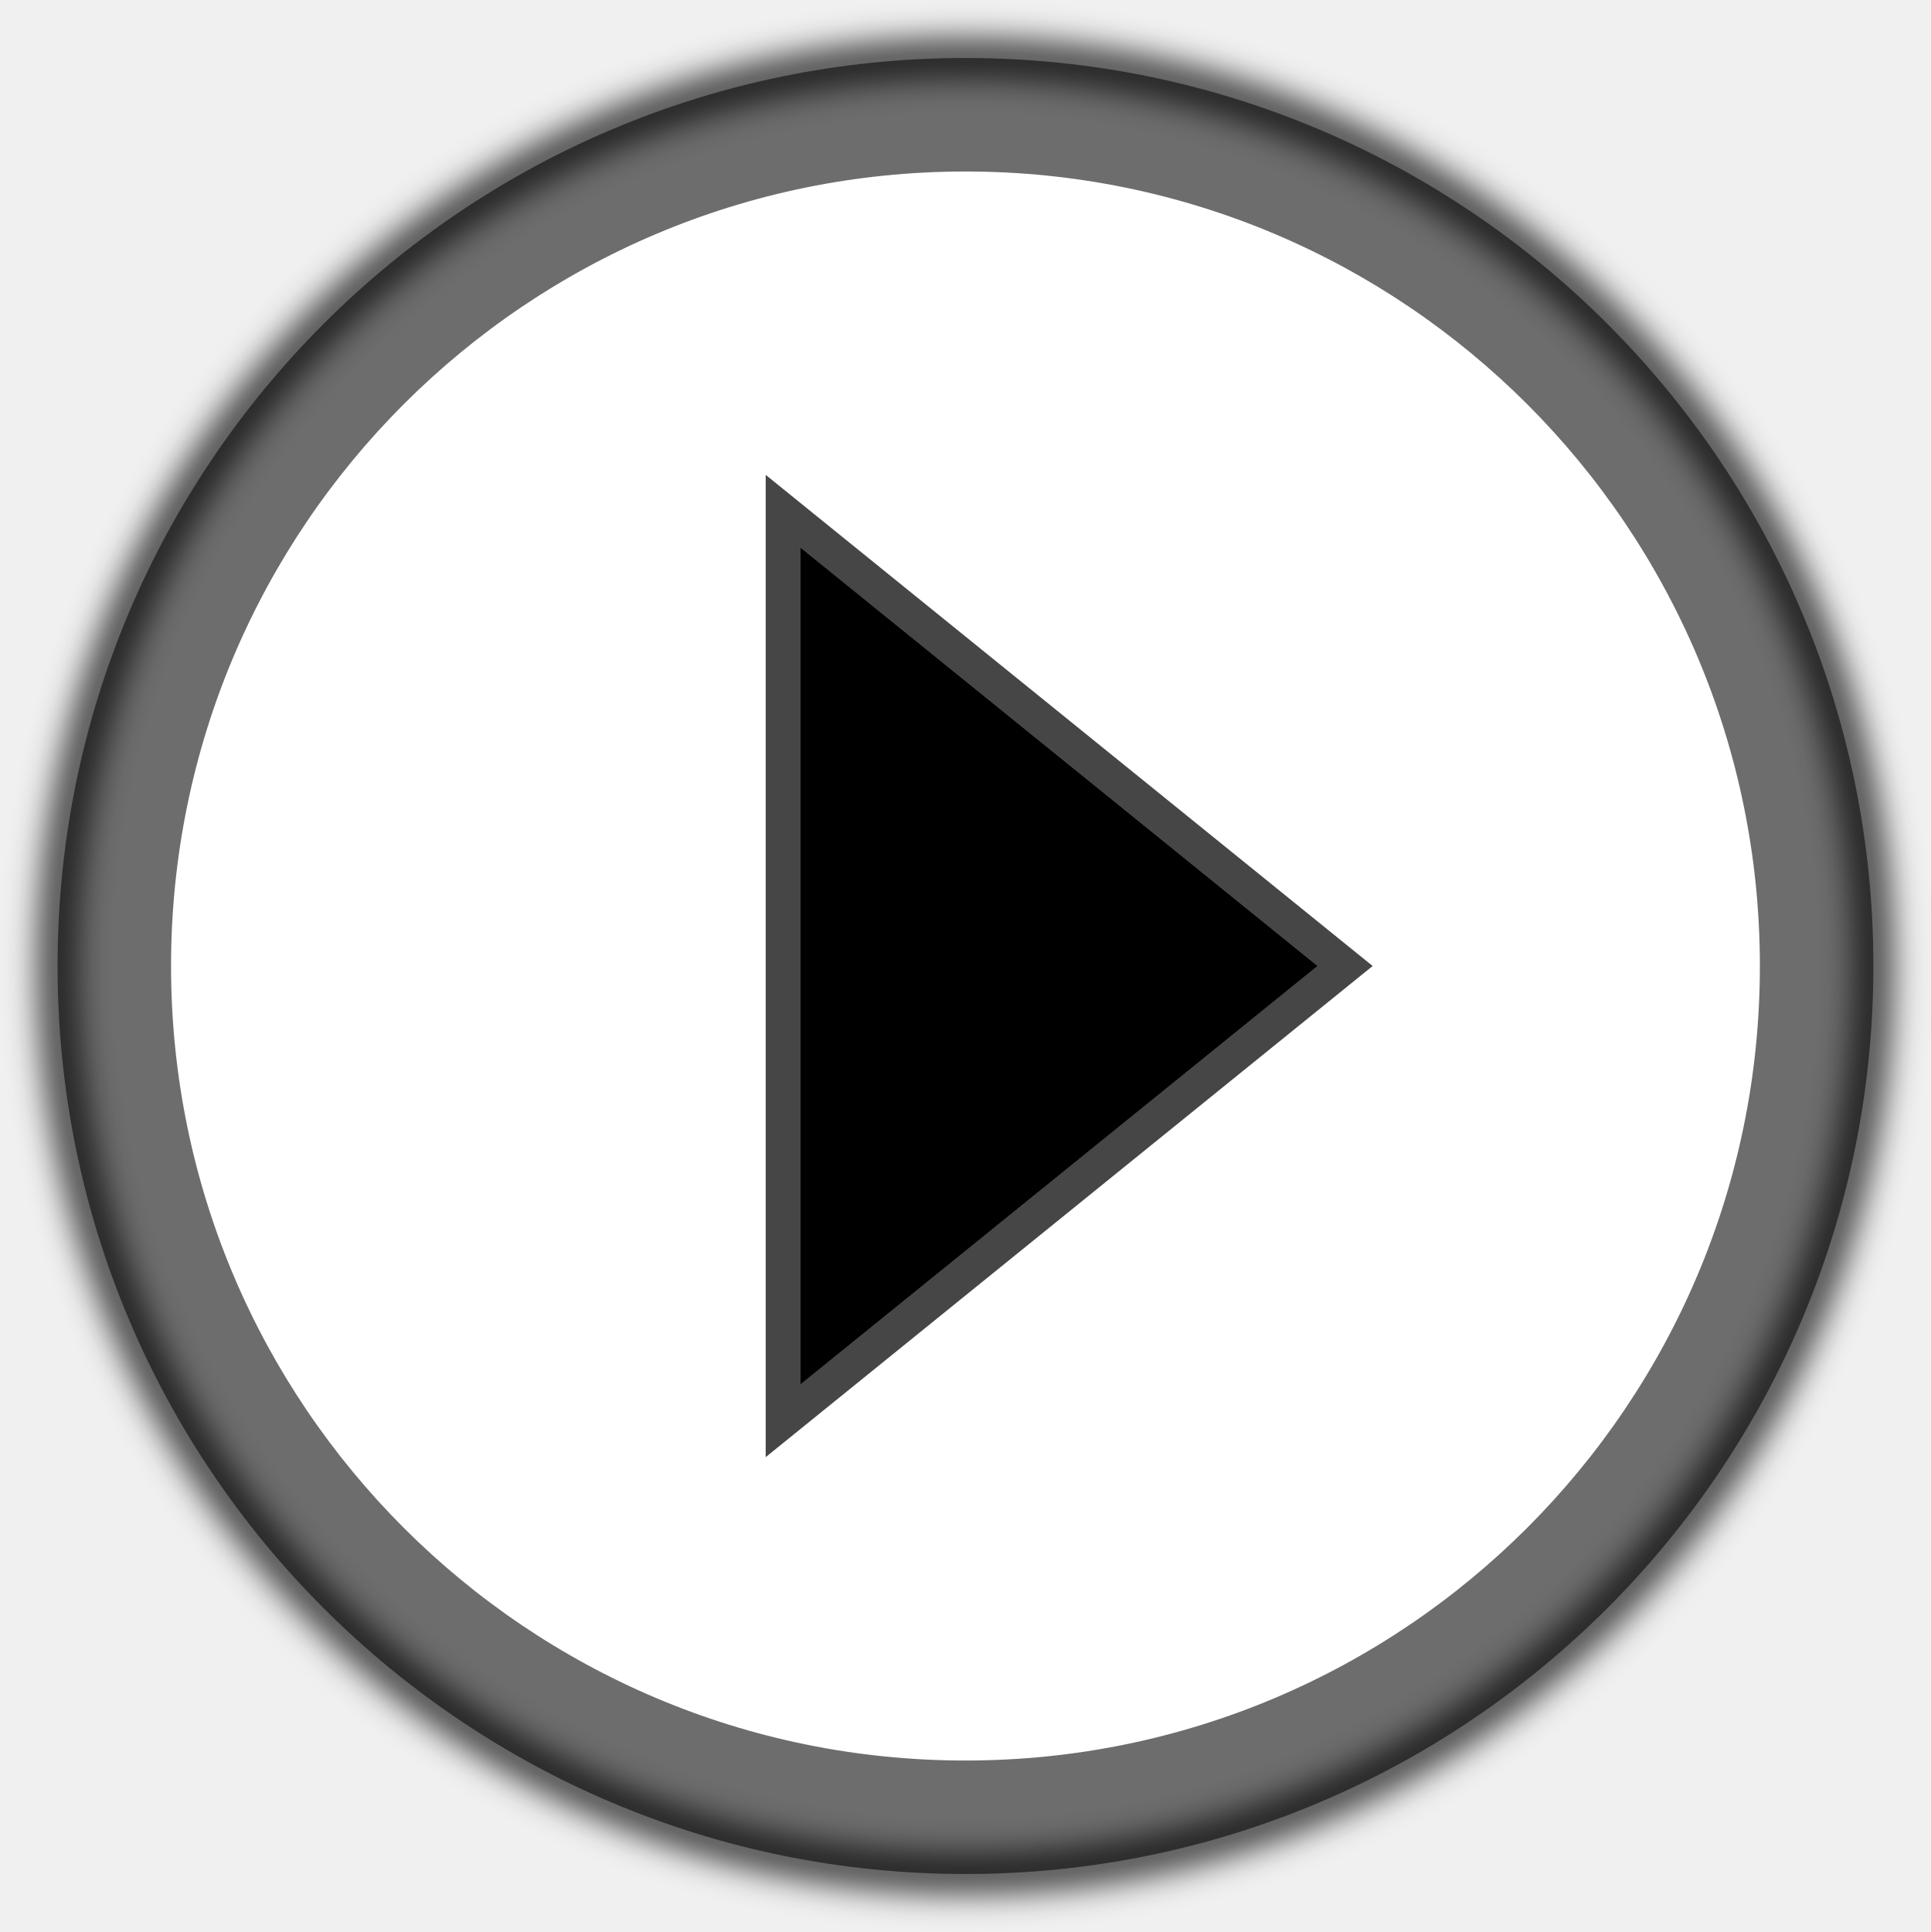
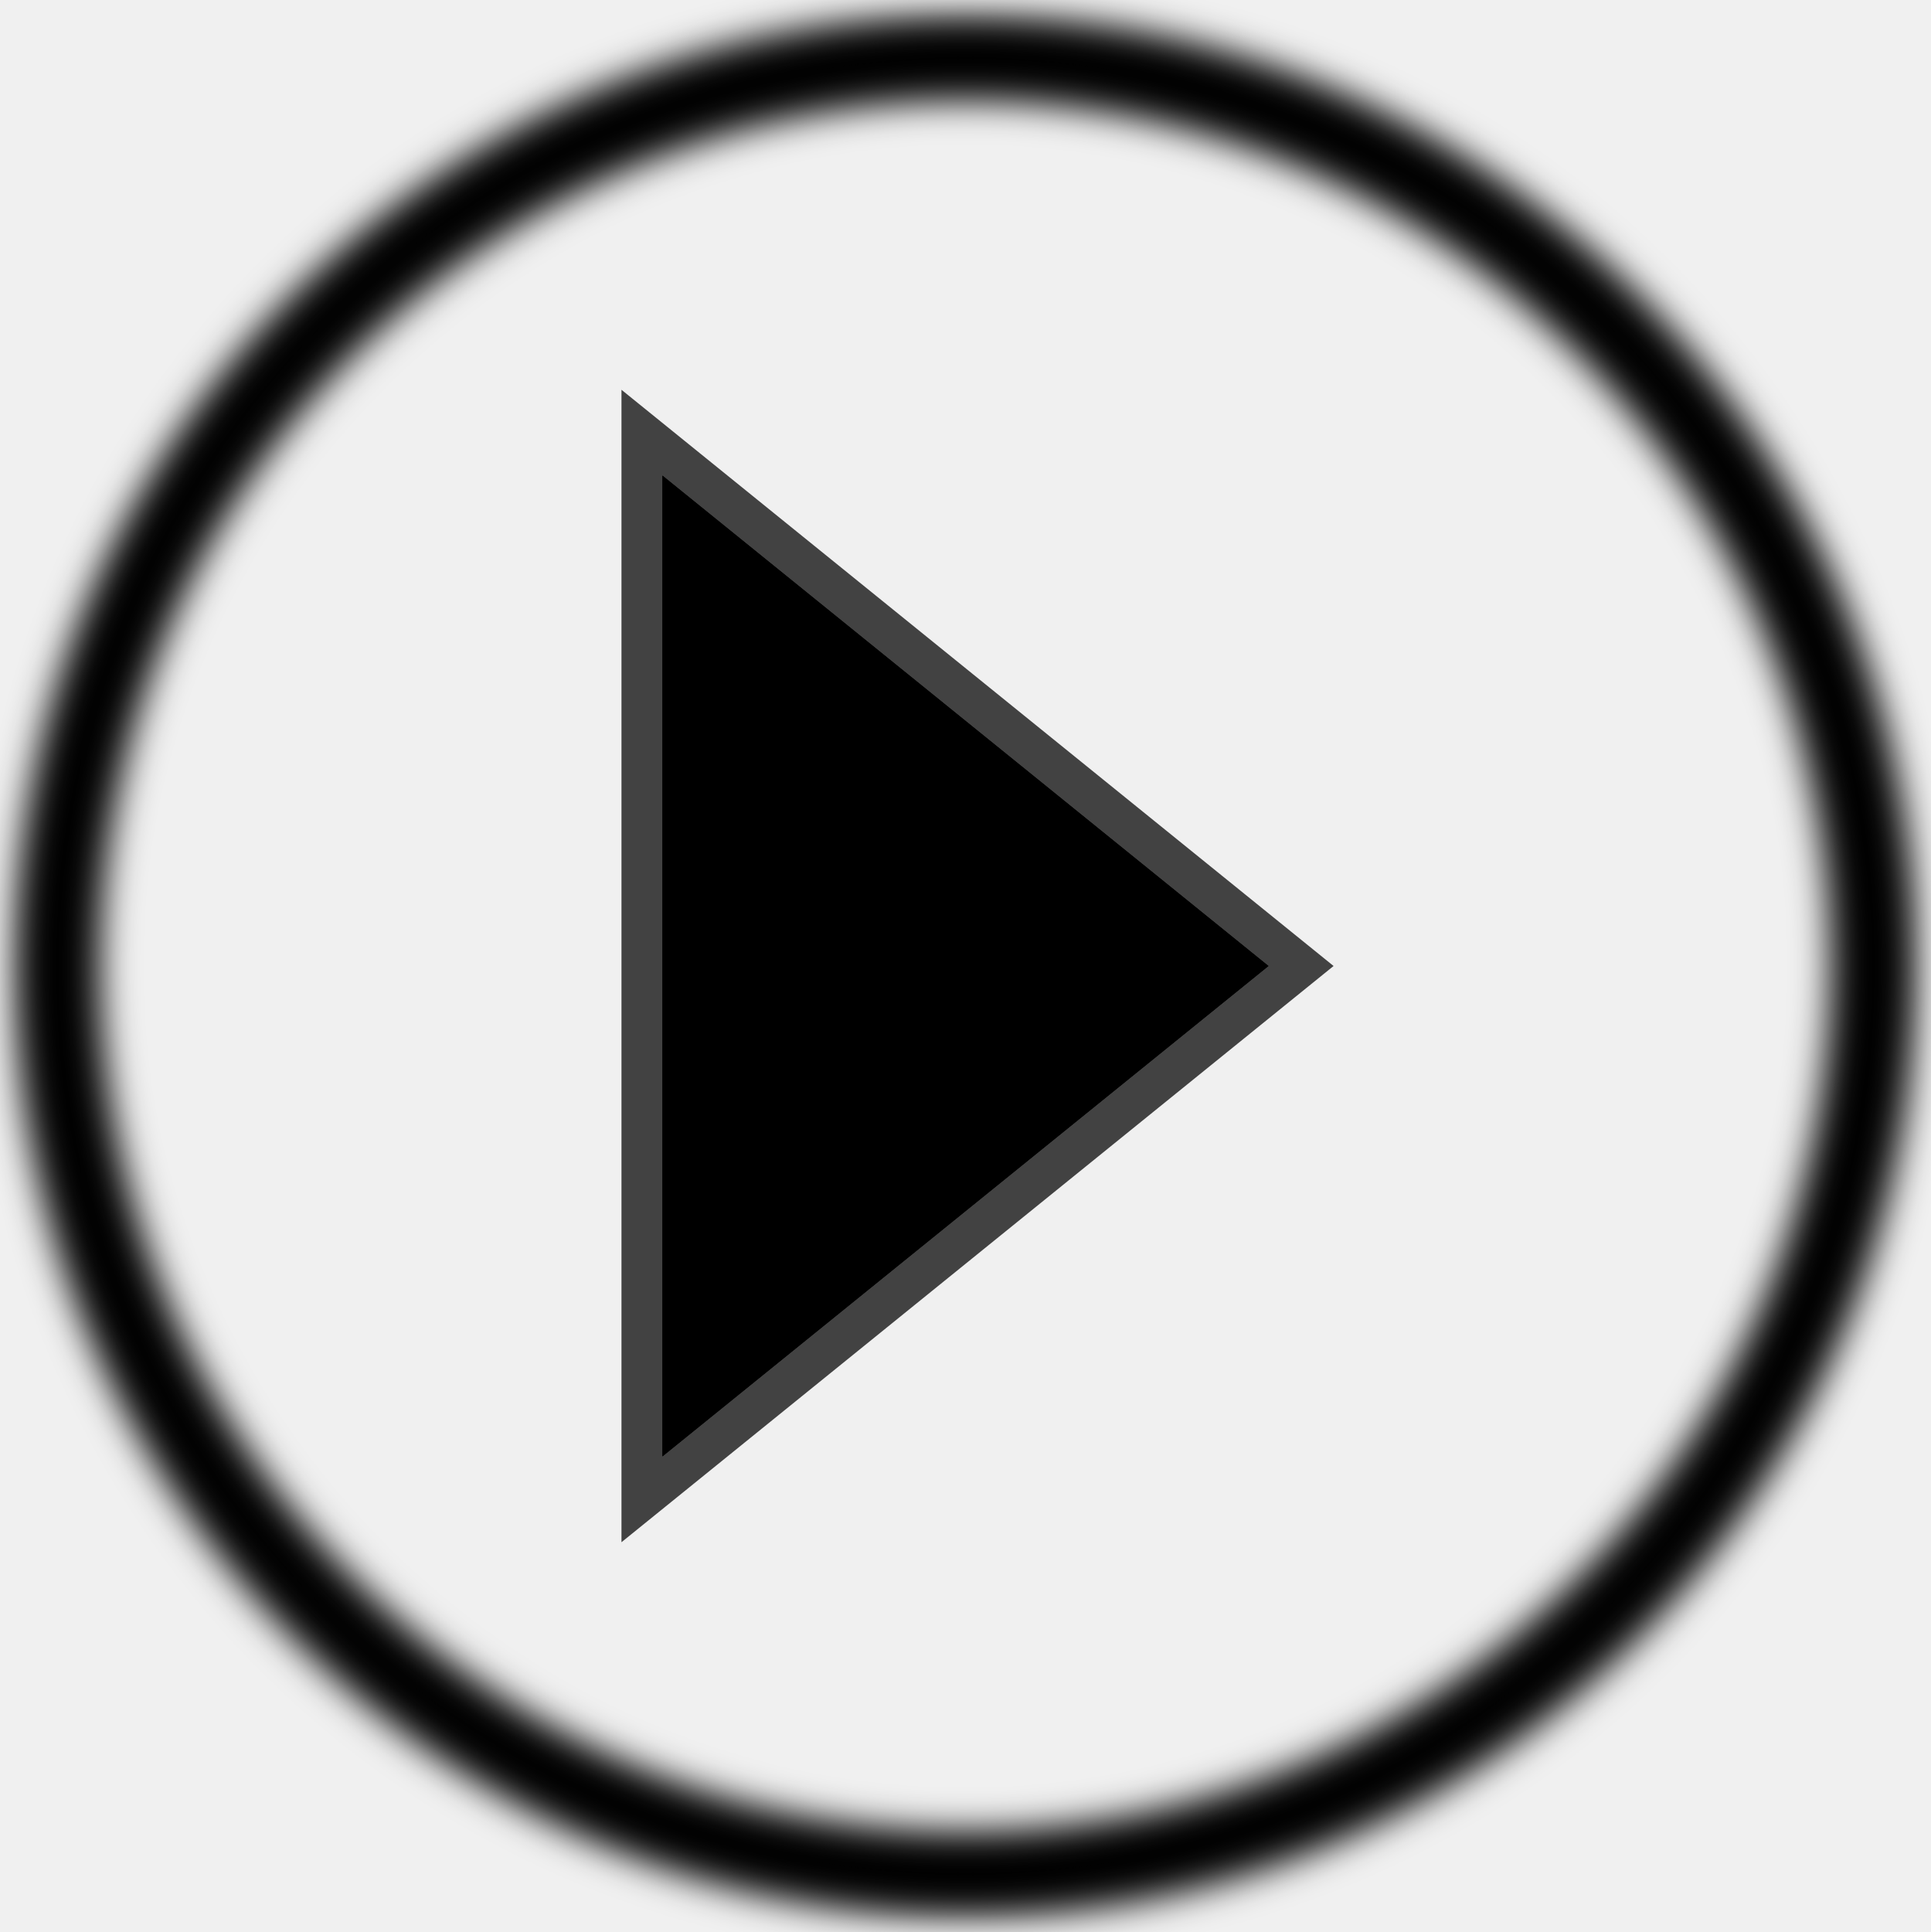
<svg xmlns="http://www.w3.org/2000/svg" xmlns:xlink="http://www.w3.org/1999/xlink" width="68.055" height="68.086" id="svg2" version="1.1">
  <defs id="defs4">
    <linearGradient id="linearGradient4999">
      <stop style="stop-color:#2b8e08;stop-opacity:1;" offset="0" id="stop5001" />
      <stop style="stop-color:#39bf0b;stop-opacity:1;" offset="1" id="stop5003" />
    </linearGradient>
    <linearGradient id="linearGradient3796">
      <stop style="stop-color:#f63ec5;stop-opacity:1;" offset="0" id="stop3798" />
      <stop id="stop3804" offset="0.878" style="stop-color:#f876c2;stop-opacity:1;" />
      <stop style="stop-color:#f99dd2;stop-opacity:1;" offset="1" id="stop3800" />
    </linearGradient>
    <radialGradient xlink:href="#linearGradient3796" id="radialGradient3802" cx="-181.815" cy="1355.446" fx="-181.815" fy="1355.446" r="31.731" gradientUnits="userSpaceOnUse" />
    <filter id="filter3816" color-interpolation-filters="sRGB">
      <feGaussianBlur stdDeviation="0.635" id="feGaussianBlur3818" />
    </filter>
    <radialGradient xlink:href="#linearGradient3796" id="radialGradient3849" gradientUnits="userSpaceOnUse" cx="-181.815" cy="1355.446" fx="-181.815" fy="1355.446" r="31.731" />
    <radialGradient xlink:href="#linearGradient3796" id="radialGradient3856" gradientUnits="userSpaceOnUse" cx="-181.815" cy="1355.446" fx="-181.815" fy="1355.446" r="31.731" />
    <radialGradient xlink:href="#linearGradient3796" id="radialGradient3958" gradientUnits="userSpaceOnUse" cx="-181.815" cy="1355.446" fx="-181.815" fy="1355.446" r="31.731" />
    <radialGradient xlink:href="#linearGradient3796" id="radialGradient4030" gradientUnits="userSpaceOnUse" cx="-181.815" cy="1355.446" fx="-181.815" fy="1355.446" r="31.731" />
    <radialGradient xlink:href="#linearGradient3796" id="radialGradient4076" gradientUnits="userSpaceOnUse" cx="-181.815" cy="1355.446" fx="-181.815" fy="1355.446" r="31.731" />
    <radialGradient xlink:href="#linearGradient3796" id="radialGradient4102" gradientUnits="userSpaceOnUse" cx="-181.815" cy="1355.446" fx="-181.815" fy="1355.446" r="31.731" />
    <radialGradient xlink:href="#linearGradient3796" id="radialGradient4114" gradientUnits="userSpaceOnUse" cx="-181.815" cy="1355.446" fx="-181.815" fy="1355.446" r="31.731" />
    <radialGradient xlink:href="#linearGradient3796" id="radialGradient4161" gradientUnits="userSpaceOnUse" cx="-181.815" cy="1355.446" fx="-181.815" fy="1355.446" r="31.731" />
    <radialGradient xlink:href="#linearGradient3796" id="radialGradient4185" gradientUnits="userSpaceOnUse" cx="-181.815" cy="1355.446" fx="-181.815" fy="1355.446" r="31.731" />
    <linearGradient x1="127.2" x2="127.2" y1="18.495" gradientUnits="userSpaceOnUse" y2="47.547" id="linearGradient2243">
      <stop offset="0" stop-color="#fff" id="stop3259" />
      <stop offset="1" stop-opacity="0" stop-color="#fff" id="stop3261" />
    </linearGradient>
    <radialGradient xlink:href="#linearGradient3796" id="radialGradient4245" gradientUnits="userSpaceOnUse" cx="-181.815" cy="1355.446" fx="-181.815" fy="1355.446" r="31.731" />
    <radialGradient xlink:href="#linearGradient3796" id="radialGradient4581" gradientUnits="userSpaceOnUse" cx="-181.815" cy="1355.446" fx="-181.815" fy="1355.446" r="31.731" />
    <radialGradient xlink:href="#linearGradient3796" id="radialGradient5556" gradientUnits="userSpaceOnUse" cx="-181.815" cy="1355.446" fx="-181.815" fy="1355.446" r="31.731" />
    <radialGradient xlink:href="#linearGradient3796" id="radialGradient5558" gradientUnits="userSpaceOnUse" cx="-181.815" cy="1355.446" fx="-181.815" fy="1355.446" r="31.731" />
    <radialGradient xlink:href="#linearGradient3796" id="radialGradient5564" gradientUnits="userSpaceOnUse" cx="-181.815" cy="1355.446" fx="-181.815" fy="1355.446" r="31.731" />
    <radialGradient xlink:href="#linearGradient3796" id="radialGradient5566" gradientUnits="userSpaceOnUse" cx="-181.815" cy="1355.446" fx="-181.815" fy="1355.446" r="31.731" />
    <radialGradient xlink:href="#linearGradient3796" id="radialGradient5568" gradientUnits="userSpaceOnUse" cx="-181.815" cy="1355.446" fx="-181.815" fy="1355.446" r="31.731" />
    <radialGradient xlink:href="#linearGradient3796" id="radialGradient5578" gradientUnits="userSpaceOnUse" cx="-181.815" cy="1355.446" fx="-181.815" fy="1355.446" r="31.731" />
    <radialGradient xlink:href="#linearGradient3796" id="radialGradient5580" gradientUnits="userSpaceOnUse" cx="-181.815" cy="1355.446" fx="-181.815" fy="1355.446" r="31.731" />
    <radialGradient xlink:href="#linearGradient3796" id="radialGradient5582" gradientUnits="userSpaceOnUse" cx="-181.815" cy="1355.446" fx="-181.815" fy="1355.446" r="31.731" />
    <radialGradient xlink:href="#linearGradient3796" id="radialGradient5584" gradientUnits="userSpaceOnUse" cx="-181.815" cy="1355.446" fx="-181.815" fy="1355.446" r="31.731" />
    <radialGradient xlink:href="#linearGradient3796" id="radialGradient5586" gradientUnits="userSpaceOnUse" cx="-181.815" cy="1355.446" fx="-181.815" fy="1355.446" r="31.731" />
    <radialGradient xlink:href="#linearGradient3796" id="radialGradient5588" gradientUnits="userSpaceOnUse" cx="-181.815" cy="1355.446" fx="-181.815" fy="1355.446" r="31.731" />
    <radialGradient xlink:href="#linearGradient3796" id="radialGradient5590" gradientUnits="userSpaceOnUse" cx="-181.815" cy="1355.446" fx="-181.815" fy="1355.446" r="31.731" />
    <radialGradient xlink:href="#linearGradient3796" id="radialGradient5592" gradientUnits="userSpaceOnUse" cx="-181.815" cy="1355.446" fx="-181.815" fy="1355.446" r="31.731" />
    <radialGradient xlink:href="#linearGradient3796" id="radialGradient5594" gradientUnits="userSpaceOnUse" cx="-181.815" cy="1355.446" fx="-181.815" fy="1355.446" r="31.731" />
    <radialGradient xlink:href="#linearGradient3796" id="radialGradient5596" gradientUnits="userSpaceOnUse" cx="-181.815" cy="1355.446" fx="-181.815" fy="1355.446" r="31.731" />
    <radialGradient xlink:href="#linearGradient3796" id="radialGradient5598" gradientUnits="userSpaceOnUse" cx="-181.815" cy="1355.446" fx="-181.815" fy="1355.446" r="31.731" />
    <radialGradient xlink:href="#linearGradient3796" id="radialGradient5600" gradientUnits="userSpaceOnUse" cx="-181.815" cy="1355.446" fx="-181.815" fy="1355.446" r="31.731" />
    <radialGradient xlink:href="#linearGradient3796" id="radialGradient5602" gradientUnits="userSpaceOnUse" cx="-181.815" cy="1355.446" fx="-181.815" fy="1355.446" r="31.731" />
    <radialGradient xlink:href="#linearGradient3796" id="radialGradient5604" gradientUnits="userSpaceOnUse" cx="-181.815" cy="1355.446" fx="-181.815" fy="1355.446" r="31.731" />
    <linearGradient xlink:href="#linearGradient4999" id="linearGradient5606" gradientUnits="userSpaceOnUse" gradientTransform="translate(128.2857,152)" x1="581.177" y1="298.16" x2="562.03" y2="426.147" />
    <radialGradient xlink:href="#linearGradient3796" id="radialGradient5608" gradientUnits="userSpaceOnUse" cx="-181.815" cy="1355.446" fx="-181.815" fy="1355.446" r="31.731" />
    <linearGradient xlink:href="#linearGradient4999" id="linearGradient5710" gradientUnits="userSpaceOnUse" gradientTransform="translate(-185.7143,-600)" x1="594.677" y1="358.16" x2="595.03" y2="401.647" />
    <linearGradient xlink:href="#linearGradient4999" id="linearGradient5713" gradientUnits="userSpaceOnUse" gradientTransform="matrix(1,0,0,1.05,-1068.978,-1008.361)" x1="804.433" y1="346.326" x2="862.176" y2="365.326" />
    <linearGradient xlink:href="#linearGradient4999" id="linearGradient5745" gradientUnits="userSpaceOnUse" gradientTransform="translate(-185.7143,-600)" x1="431.126" y1="486.479" x2="410.342" y2="581.585" />
    <radialGradient xlink:href="#linearGradient3796" id="radialGradient5748" gradientUnits="userSpaceOnUse" cx="-181.815" cy="1355.446" fx="-181.815" fy="1355.446" r="31.731" />
    <radialGradient xlink:href="#linearGradient3796" id="radialGradient5750" gradientUnits="userSpaceOnUse" cx="-181.815" cy="1355.446" fx="-181.815" fy="1355.446" r="31.731" />
    <radialGradient xlink:href="#linearGradient3796" id="radialGradient5752" gradientUnits="userSpaceOnUse" cx="-181.815" cy="1355.446" fx="-181.815" fy="1355.446" r="31.731" />
    <radialGradient xlink:href="#linearGradient3796" id="radialGradient5754" gradientUnits="userSpaceOnUse" cx="-181.815" cy="1355.446" fx="-181.815" fy="1355.446" r="31.731" />
    <radialGradient xlink:href="#linearGradient3796" id="radialGradient5849" gradientUnits="userSpaceOnUse" cx="-181.815" cy="1355.446" fx="-181.815" fy="1355.446" r="31.731" />
    <radialGradient xlink:href="#linearGradient3796" id="radialGradient5851" gradientUnits="userSpaceOnUse" cx="-181.815" cy="1355.446" fx="-181.815" fy="1355.446" r="31.731" />
    <radialGradient xlink:href="#linearGradient3796" id="radialGradient6070" gradientUnits="userSpaceOnUse" cx="-181.815" cy="1355.446" fx="-181.815" fy="1355.446" r="31.731" />
    <radialGradient xlink:href="#linearGradient3796" id="radialGradient6072" gradientUnits="userSpaceOnUse" cx="-181.815" cy="1355.446" fx="-181.815" fy="1355.446" r="31.731" />
    <radialGradient xlink:href="#linearGradient3796" id="radialGradient3060" gradientUnits="userSpaceOnUse" cx="-181.815" cy="1355.446" fx="-181.815" fy="1355.446" r="31.731" />
  </defs>
  <g id="layer1" transform="translate(-288.0151,-760.3666)">
-     <path transform="matrix(1.008464,0,0,1.008464,505.3964,-572.5089)" d="m -150.083,1355.446 c 0,17.525 -14.207,31.731 -31.731,31.731 -17.525,0 -31.731,-14.207 -31.731,-31.731 0,-17.525 14.207,-31.731 31.731,-31.731 17.525,0 31.731,14.207 31.731,31.731 z" id="path3948" style="fill:none;stroke:#000000;stroke-opacity:1;filter:url(#filter3816)" />
-     <path style="fill:#000000;fill-opacity:0.543;fill-rule:nonzero;stroke:none" id="path3950" d="m -150.083,1355.446 c 0,17.525 -14.207,31.731 -31.731,31.731 -17.525,0 -31.731,-14.207 -31.731,-31.731 0,-17.525 14.207,-31.731 31.731,-31.731 17.525,0 31.731,14.207 31.731,31.731 z" transform="matrix(1.008464,0,0,1.008464,505.3964,-572.5089)" />
-     <path transform="matrix(0.8824062,0,0,0.8824062,482.4771,-401.644)" d="m -150.083,1355.446 c 0,17.525 -14.207,31.731 -31.731,31.731 -17.525,0 -31.731,-14.207 -31.731,-31.731 0,-17.525 14.207,-31.731 31.731,-31.731 17.525,0 31.731,14.207 31.731,31.731 z" id="path3952" style="fill:#ffffff;fill-opacity:1;fill-rule:nonzero;stroke:none" />
-     <g id="g3962" transform="matrix(0.8205135,0,0,0.8205135,56.95088,142.5919)" style="fill:#000000;fill-opacity:1">
-       <path style="fill:#000000;stroke:#000000;stroke-width:3;stroke-miterlimit:4;stroke-opacity:0.725;stroke-dasharray:none;fill-opacity:1" id="path3960" d="M 316,812.353 338.187,794.402 316,776.451 z" />
+     <path transform="matrix(1.008464,0,0,1.008464,505.3964,-572.5089)" d="m -150.083,1355.446 a 31.731,31.731 0 1 1 -63.463,0 31.731,31.731 0 1 1 63.463,0 z" id="path3948" style="fill:none;stroke:#000000;stroke-width:2.975;stroke-miterlimit:4;stroke-opacity:1;stroke-dasharray:none;filter:url(#filter3816)" />
+     <g id="g3962" transform="matrix(0.962665,0,0,0.962665,7.160901,29.66643)" style="fill:#000000;fill-opacity:1">
+       <path style="fill:#000000;fill-opacity:1;stroke:#000000;stroke-width:3;stroke-miterlimit:4;stroke-opacity:0.725;stroke-dasharray:none" id="path3960" d="M 316,812.353 338.187,794.402 316,776.451 z" />
      <path d="M 316,812.353 338.187,794.402 316,776.451" id="path3763" style="fill:#000000;fill-opacity:1" />
    </g>
  </g>
</svg>
